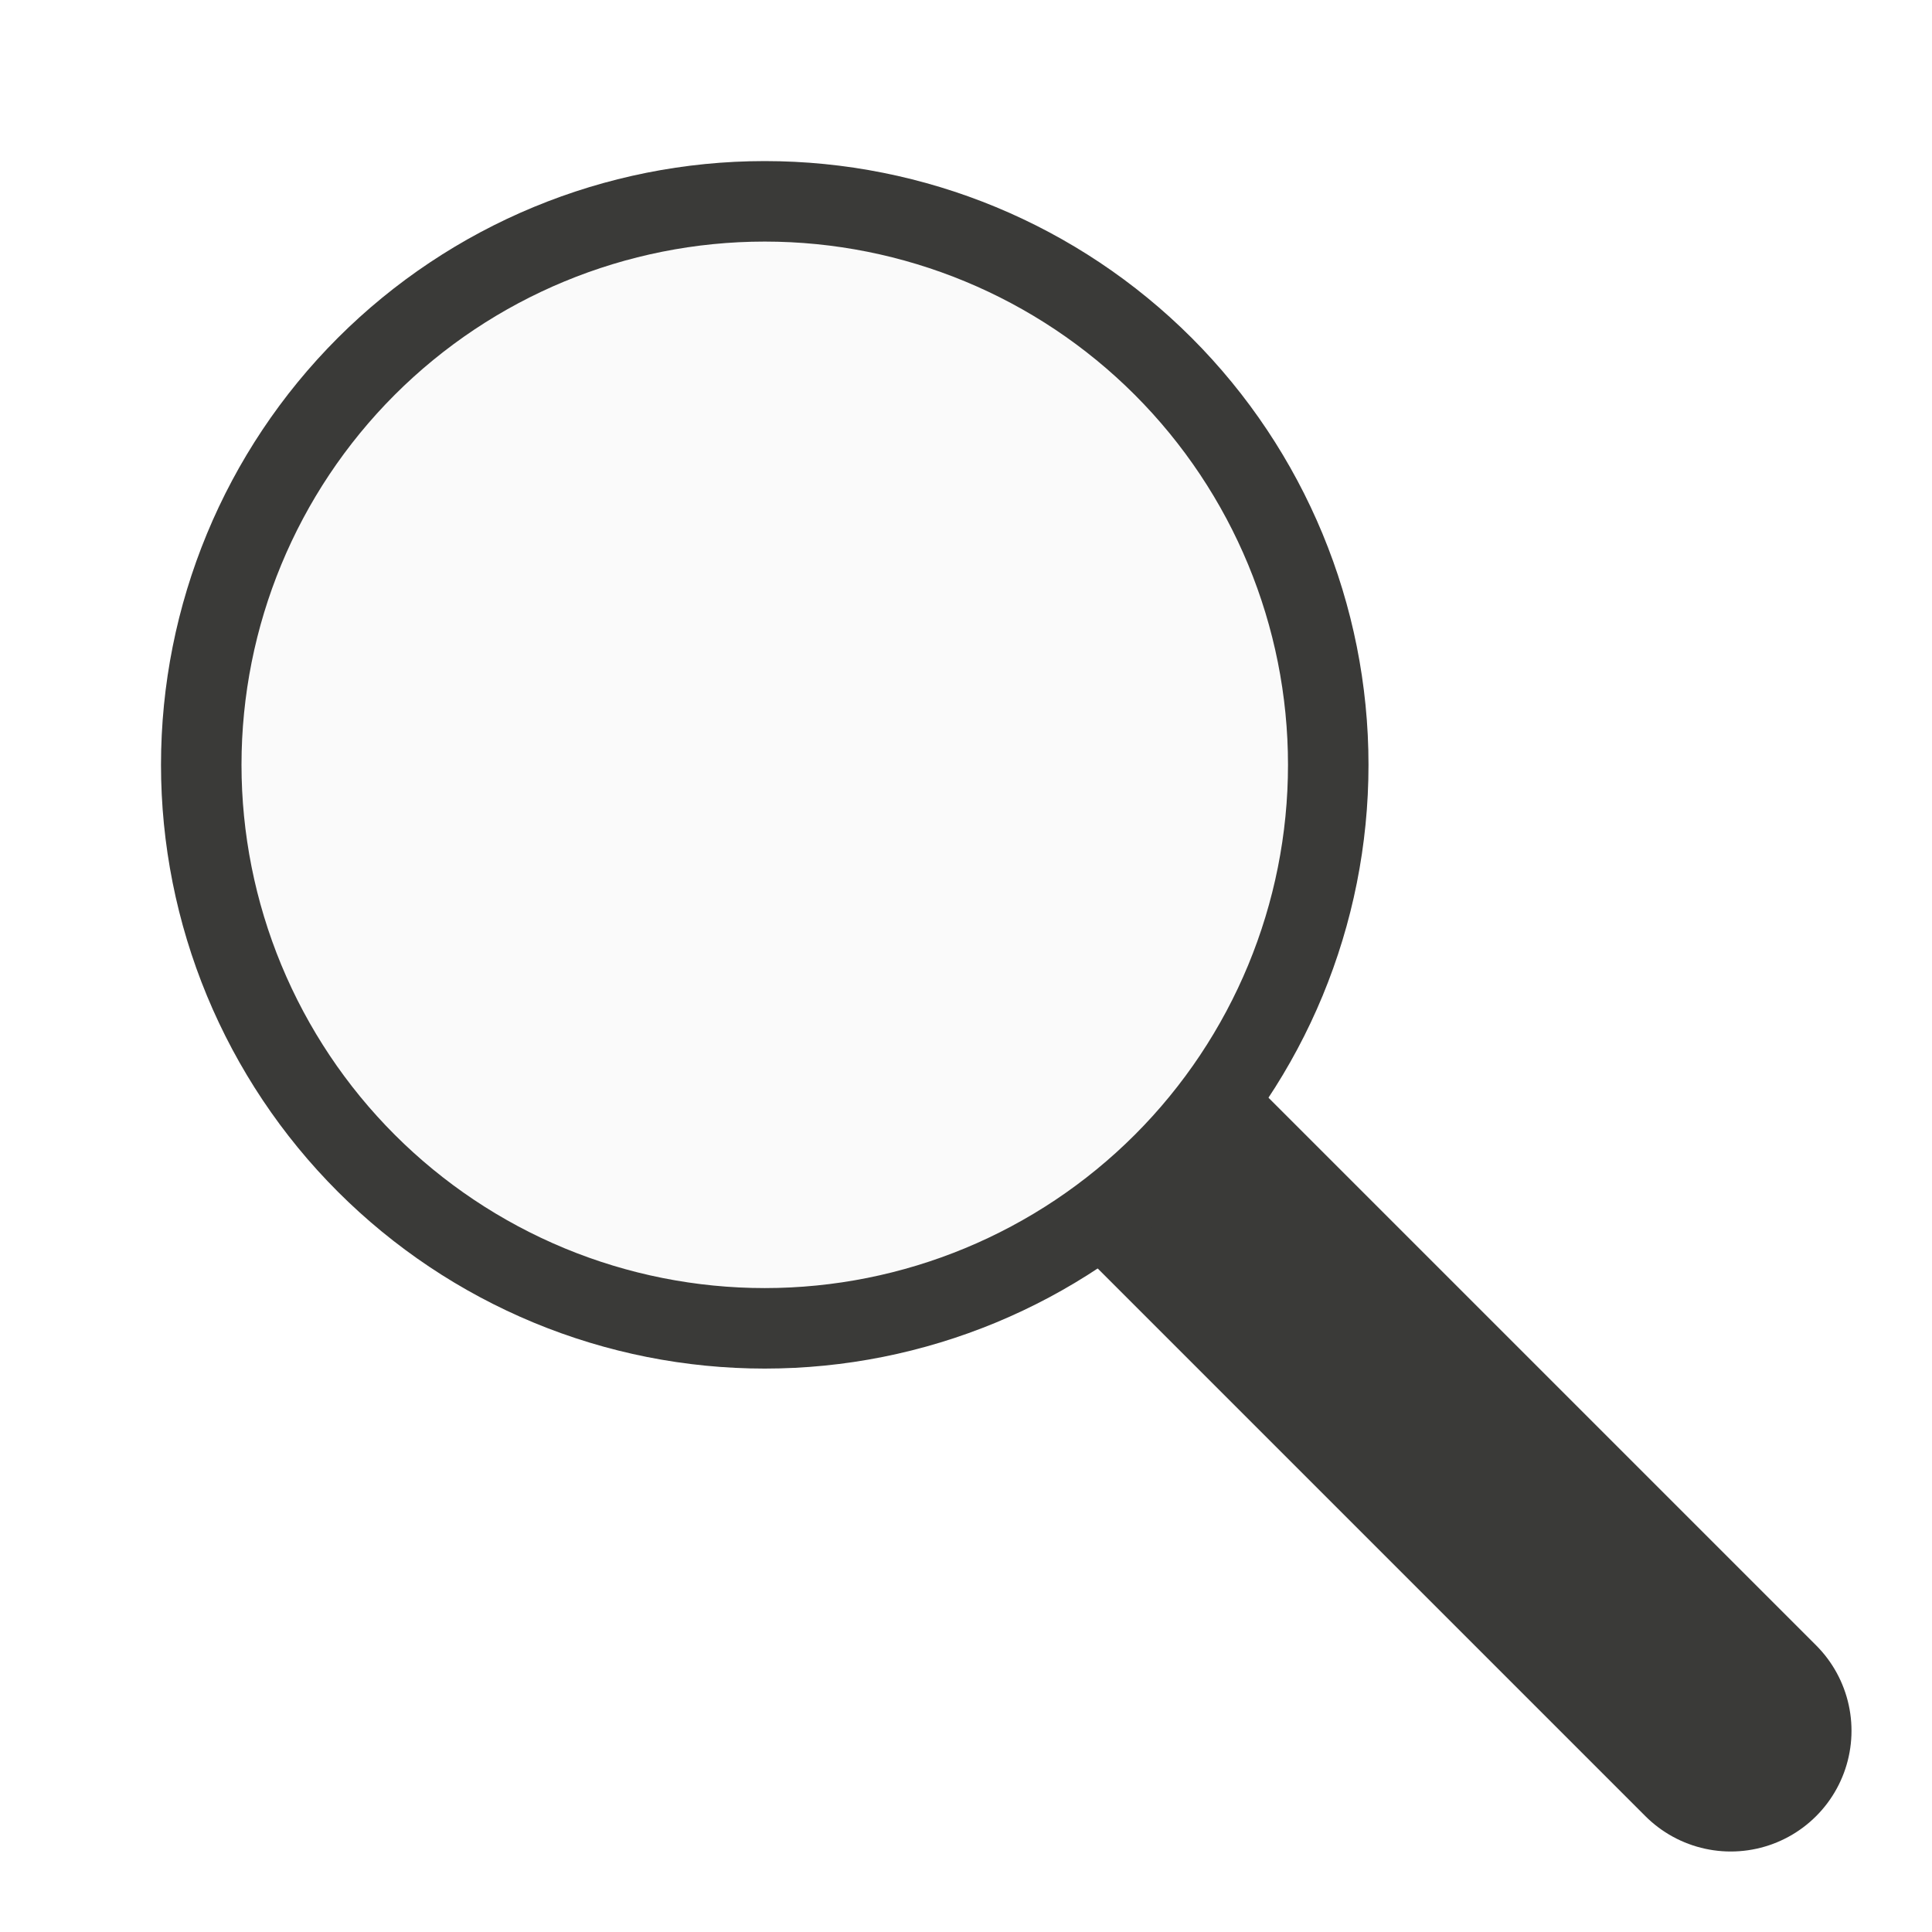
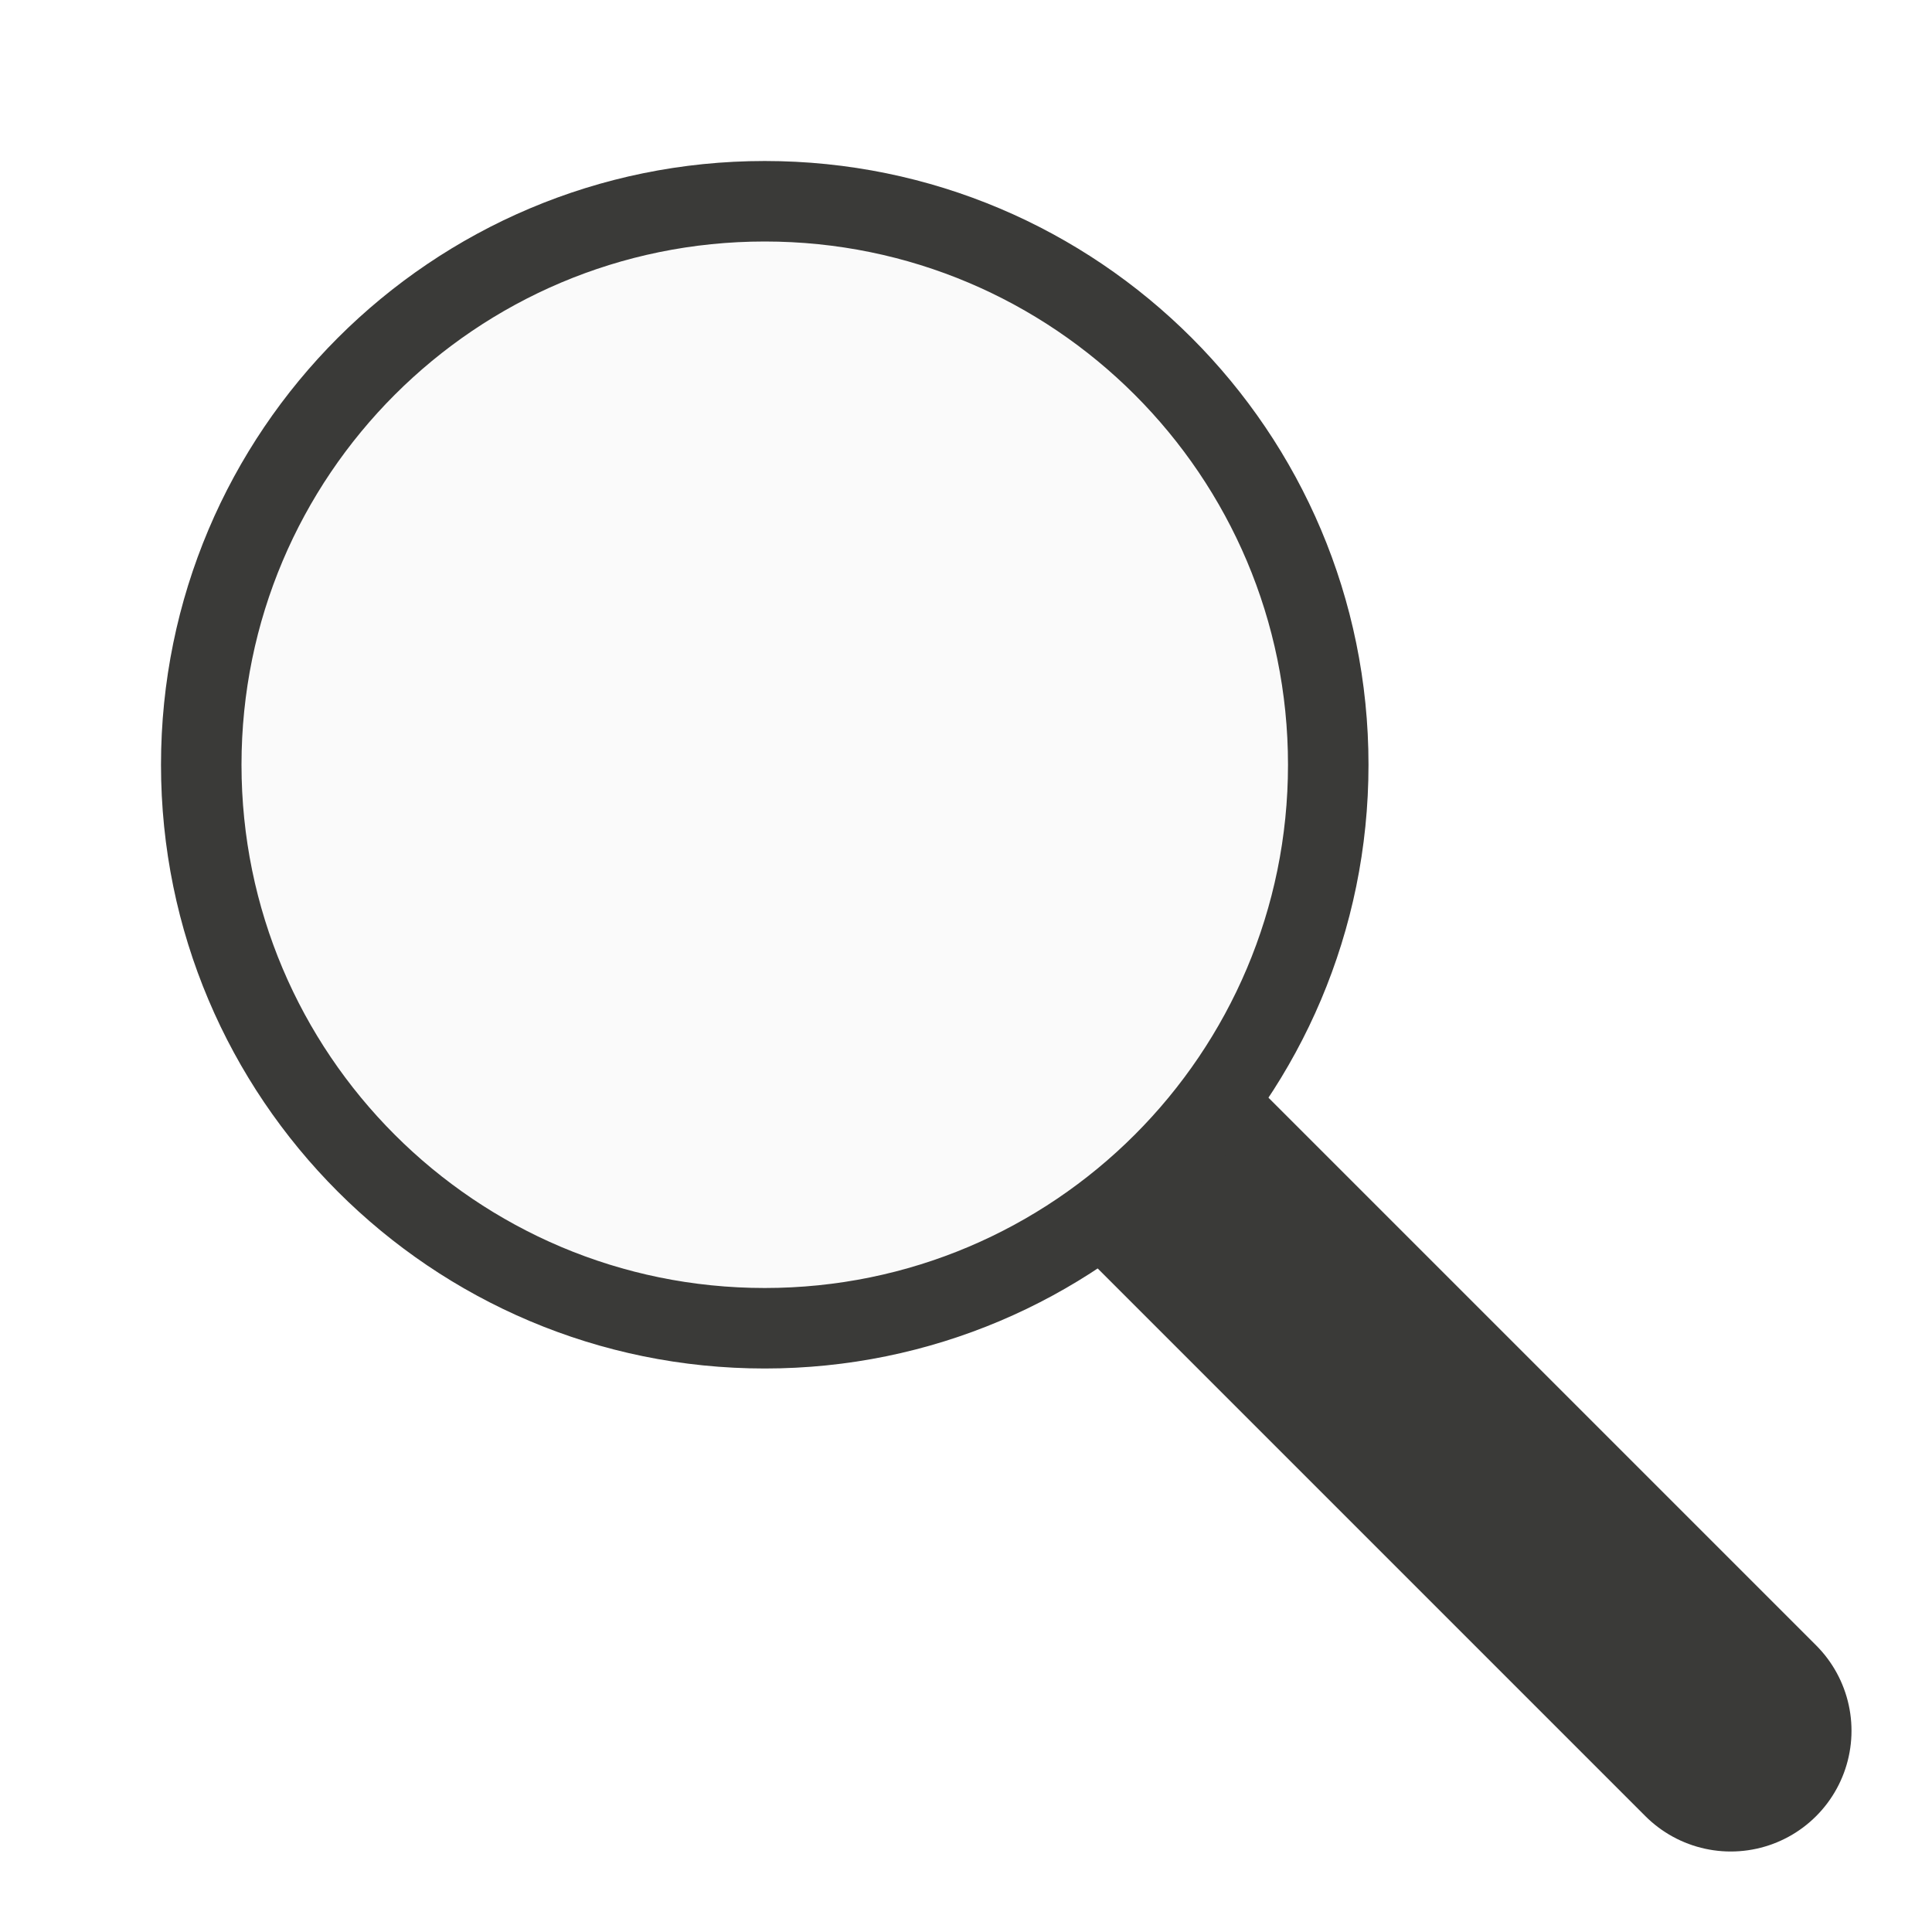
<svg xmlns="http://www.w3.org/2000/svg" fill="none" viewBox="0 0 24 24">
  <path d="m21.5 21.5-7-7 7 7z" fill="#FAFAFA" />
  <path d="m21.5 21.5-7-7" stroke="#3A3A38" stroke-linecap="round" stroke-linejoin="round" stroke-width="3" />
-   <path d="m2.5 9.5c0 0.919 0.181 1.829 0.533 2.679 0.352 0.849 0.867 1.621 1.517 2.271 0.65 0.65 1.422 1.166 2.271 1.518 0.849 0.352 1.76 0.533 2.679 0.533 1.857 0 3.637-0.738 4.95-2.05 1.313-1.313 2.05-3.093 2.05-4.95 0-1.857-0.738-3.637-2.05-4.95-1.313-1.313-3.093-2.05-4.95-2.05-1.857 0-3.637 0.738-4.95 2.05-1.313 1.313-2.05 3.093-2.05 4.95z" fill="#FAFAFA" stroke="#3A3A38" stroke-linecap="round" stroke-linejoin="round" />
+   <path d="m2.5 9.5a7 7 0 1 1 14 0 7 7 0 0 1 -14 0z" fill="#FAFAFA" stroke="#3A3A38" />
</svg>
